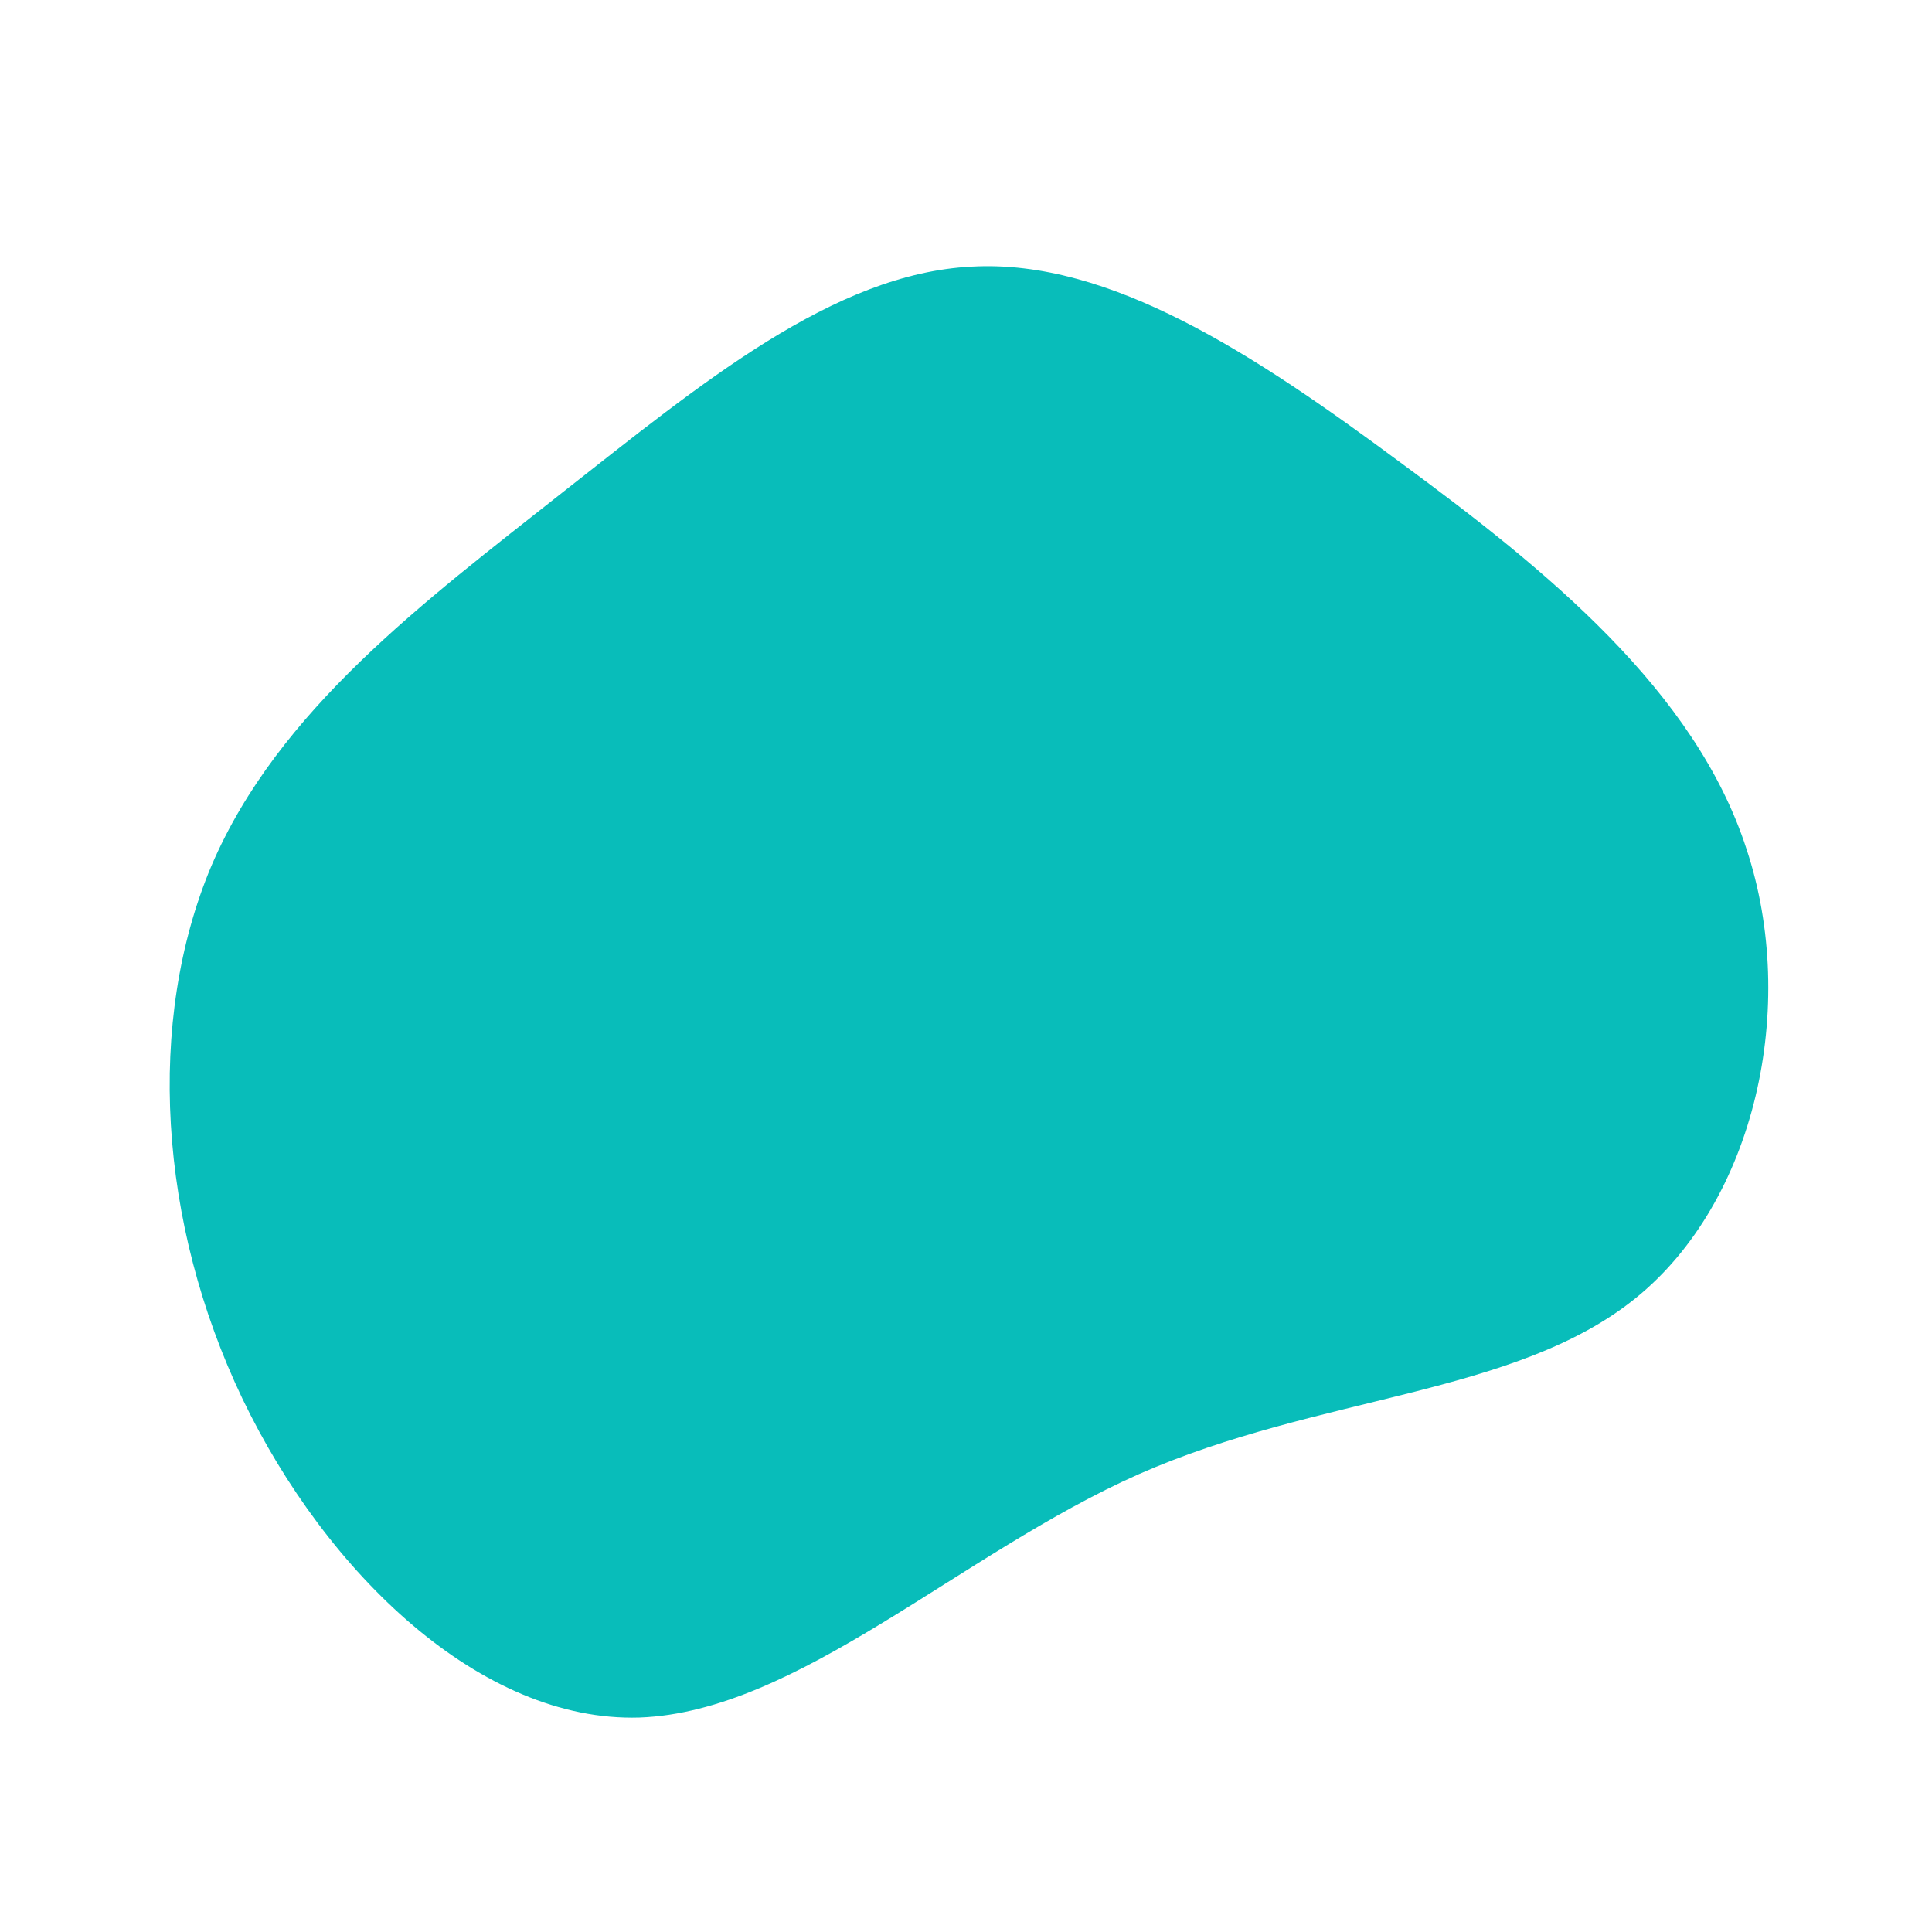
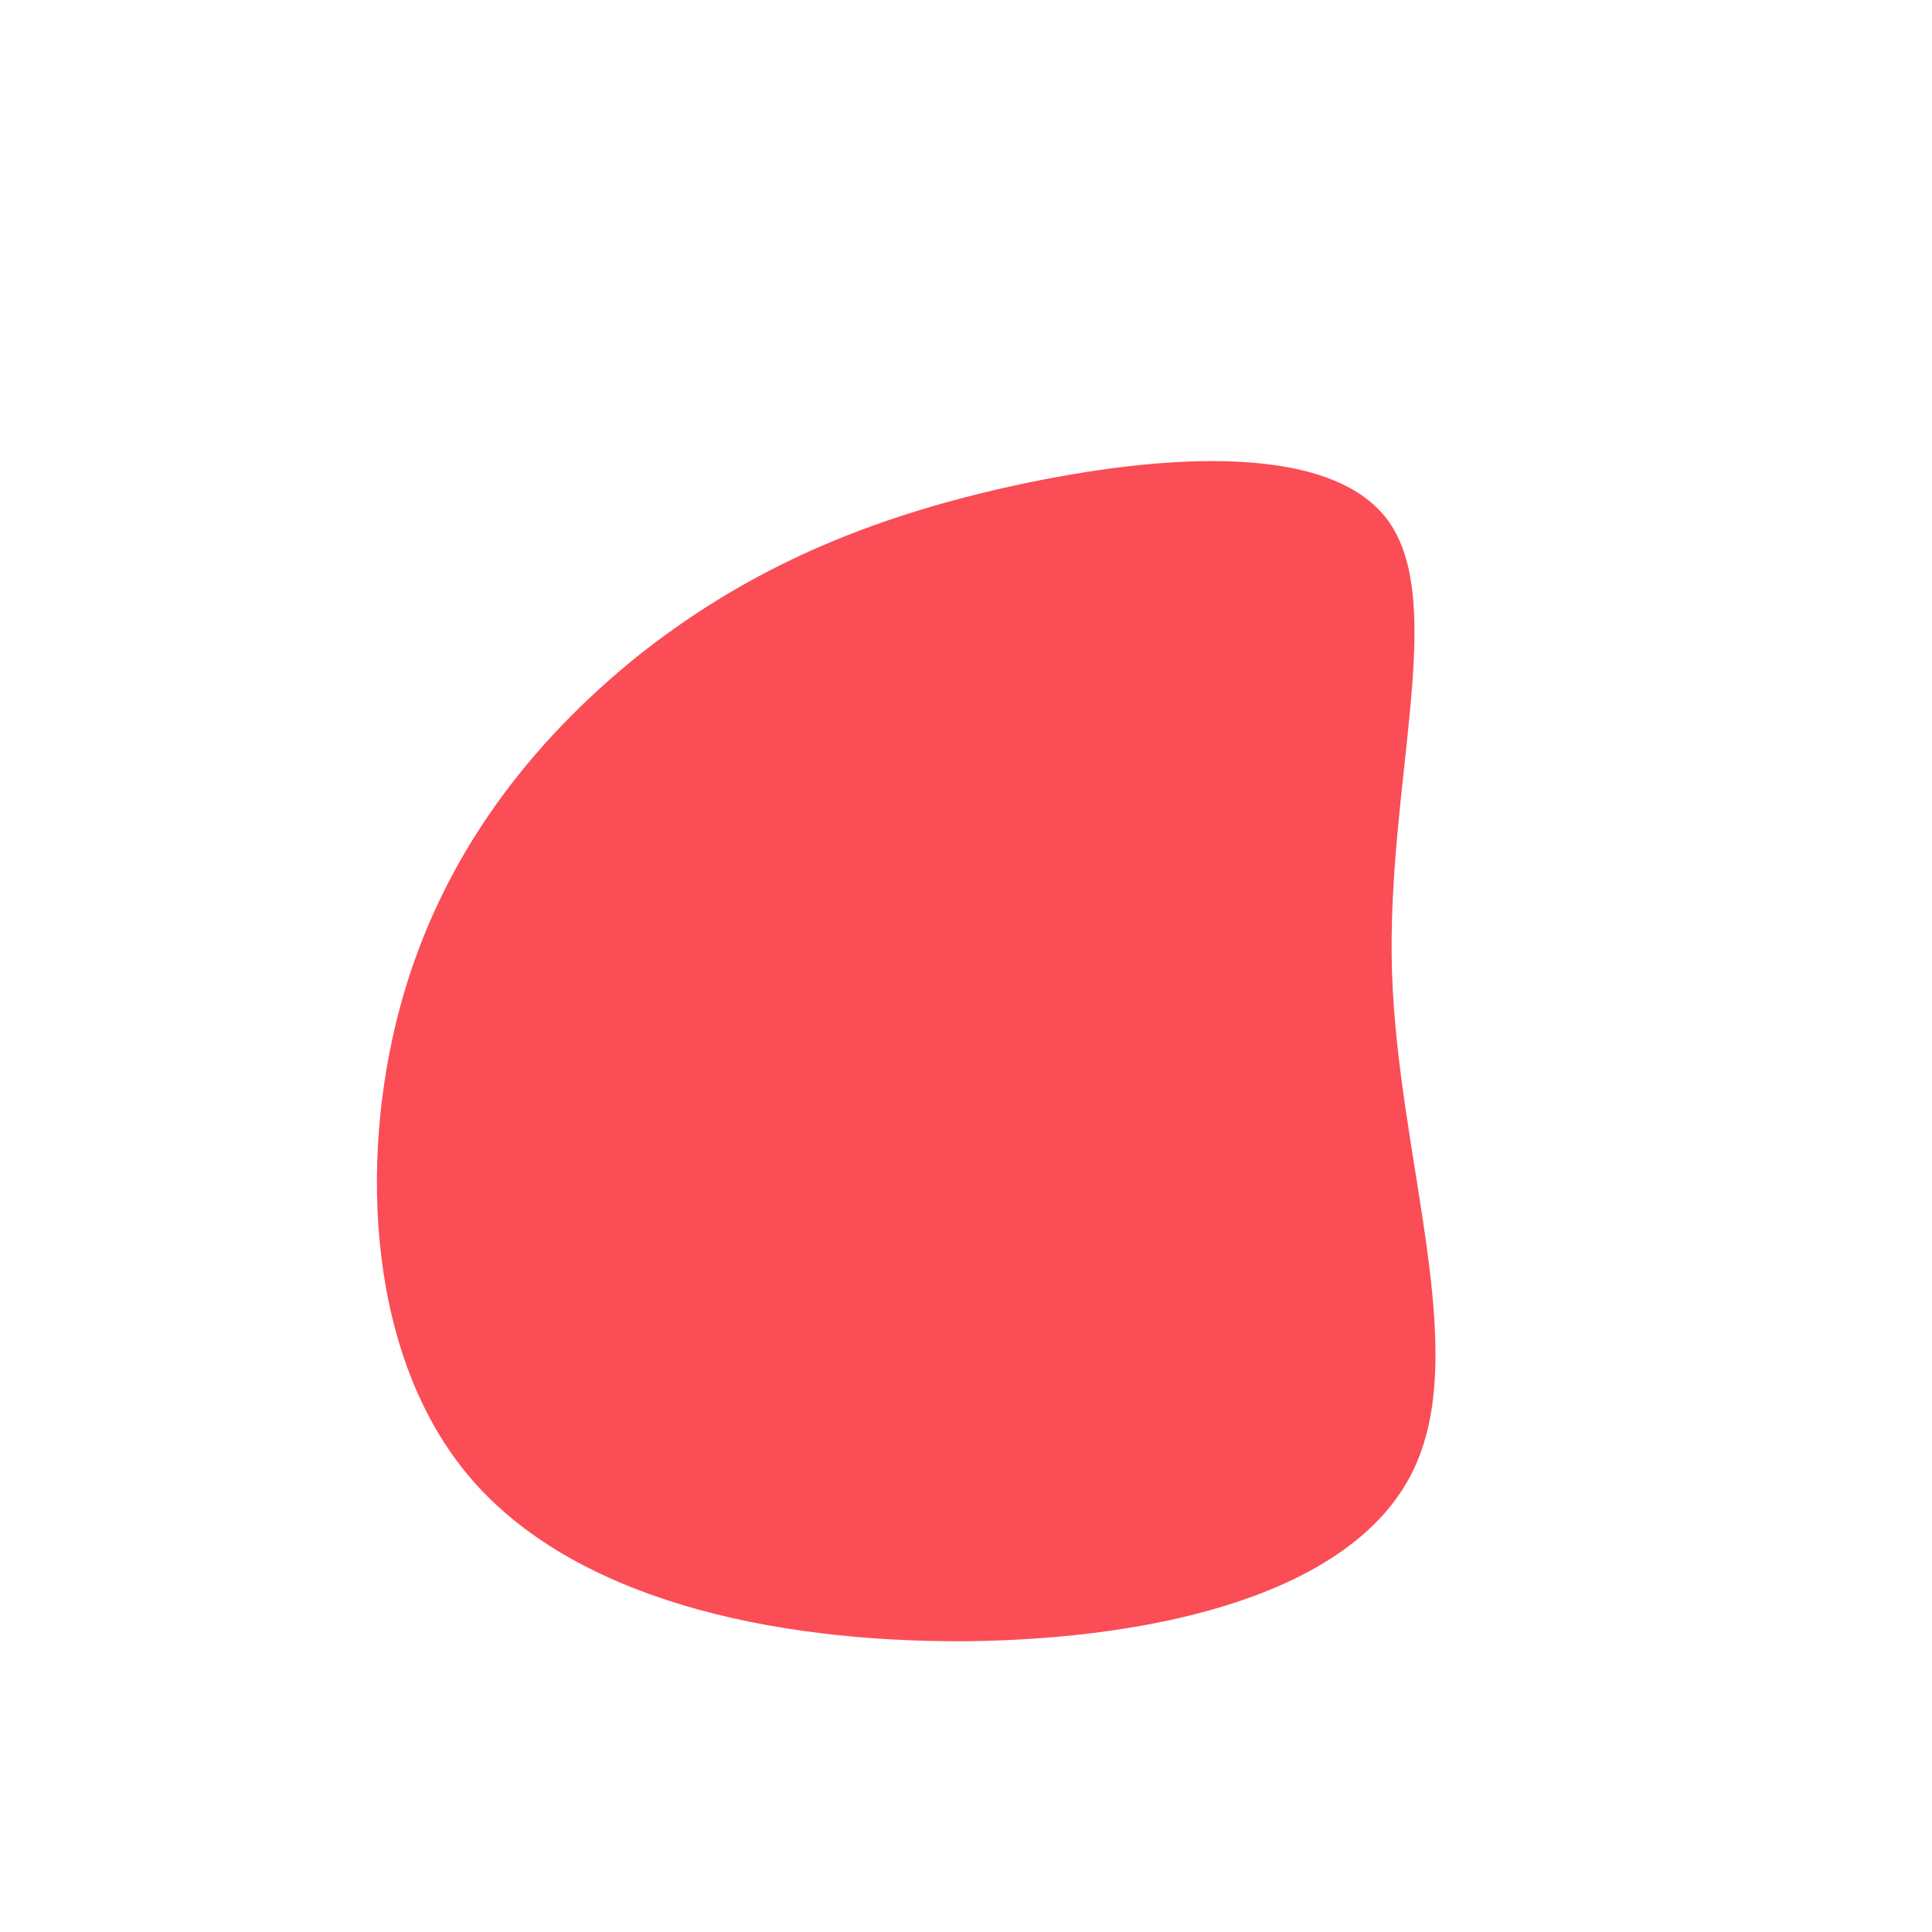
<svg xmlns="http://www.w3.org/2000/svg" viewBox="0 0 200 200">
-   <path fill="#08BDBA" d="M45,-52.1C60.1,-41,75.5,-28.5,80.8,-12.1C86.2,4.2,81.7,24.4,69.3,34.4C56.8,44.5,36.5,44.4,17.9,52.6C-0.6,60.8,-17.4,77.2,-33.8,77.8C-50.2,78.3,-66.2,62.9,-74.9,44.8C-83.6,26.6,-84.9,5.7,-78.1,-10.4C-71.2,-26.5,-56.1,-37.7,-41.8,-49C-27.4,-60.3,-13.7,-71.7,0.6,-72.4C14.9,-73.2,29.9,-63.3,45,-52.1Z" transform="translate(100 100)" />
+   <path fill="#FA4D56" d="M43.7,-46.1C49.9,-37.5,43.5,-18.8,44.1,0.6C44.7,20,52.4,40,46.2,52.4C40,64.9,20,69.7,-0.1,69.9C-20.3,70,-40.6,65.5,-51.3,53C-61.9,40.6,-62.9,20.3,-58.6,4.3C-54.3,-11.7,-44.7,-23.4,-34.1,-32C-23.4,-40.5,-11.7,-45.9,3.5,-49.4C18.8,-52.9,37.5,-54.6,43.7,-46.1Z" transform="translate(100 100)" />
</svg>
